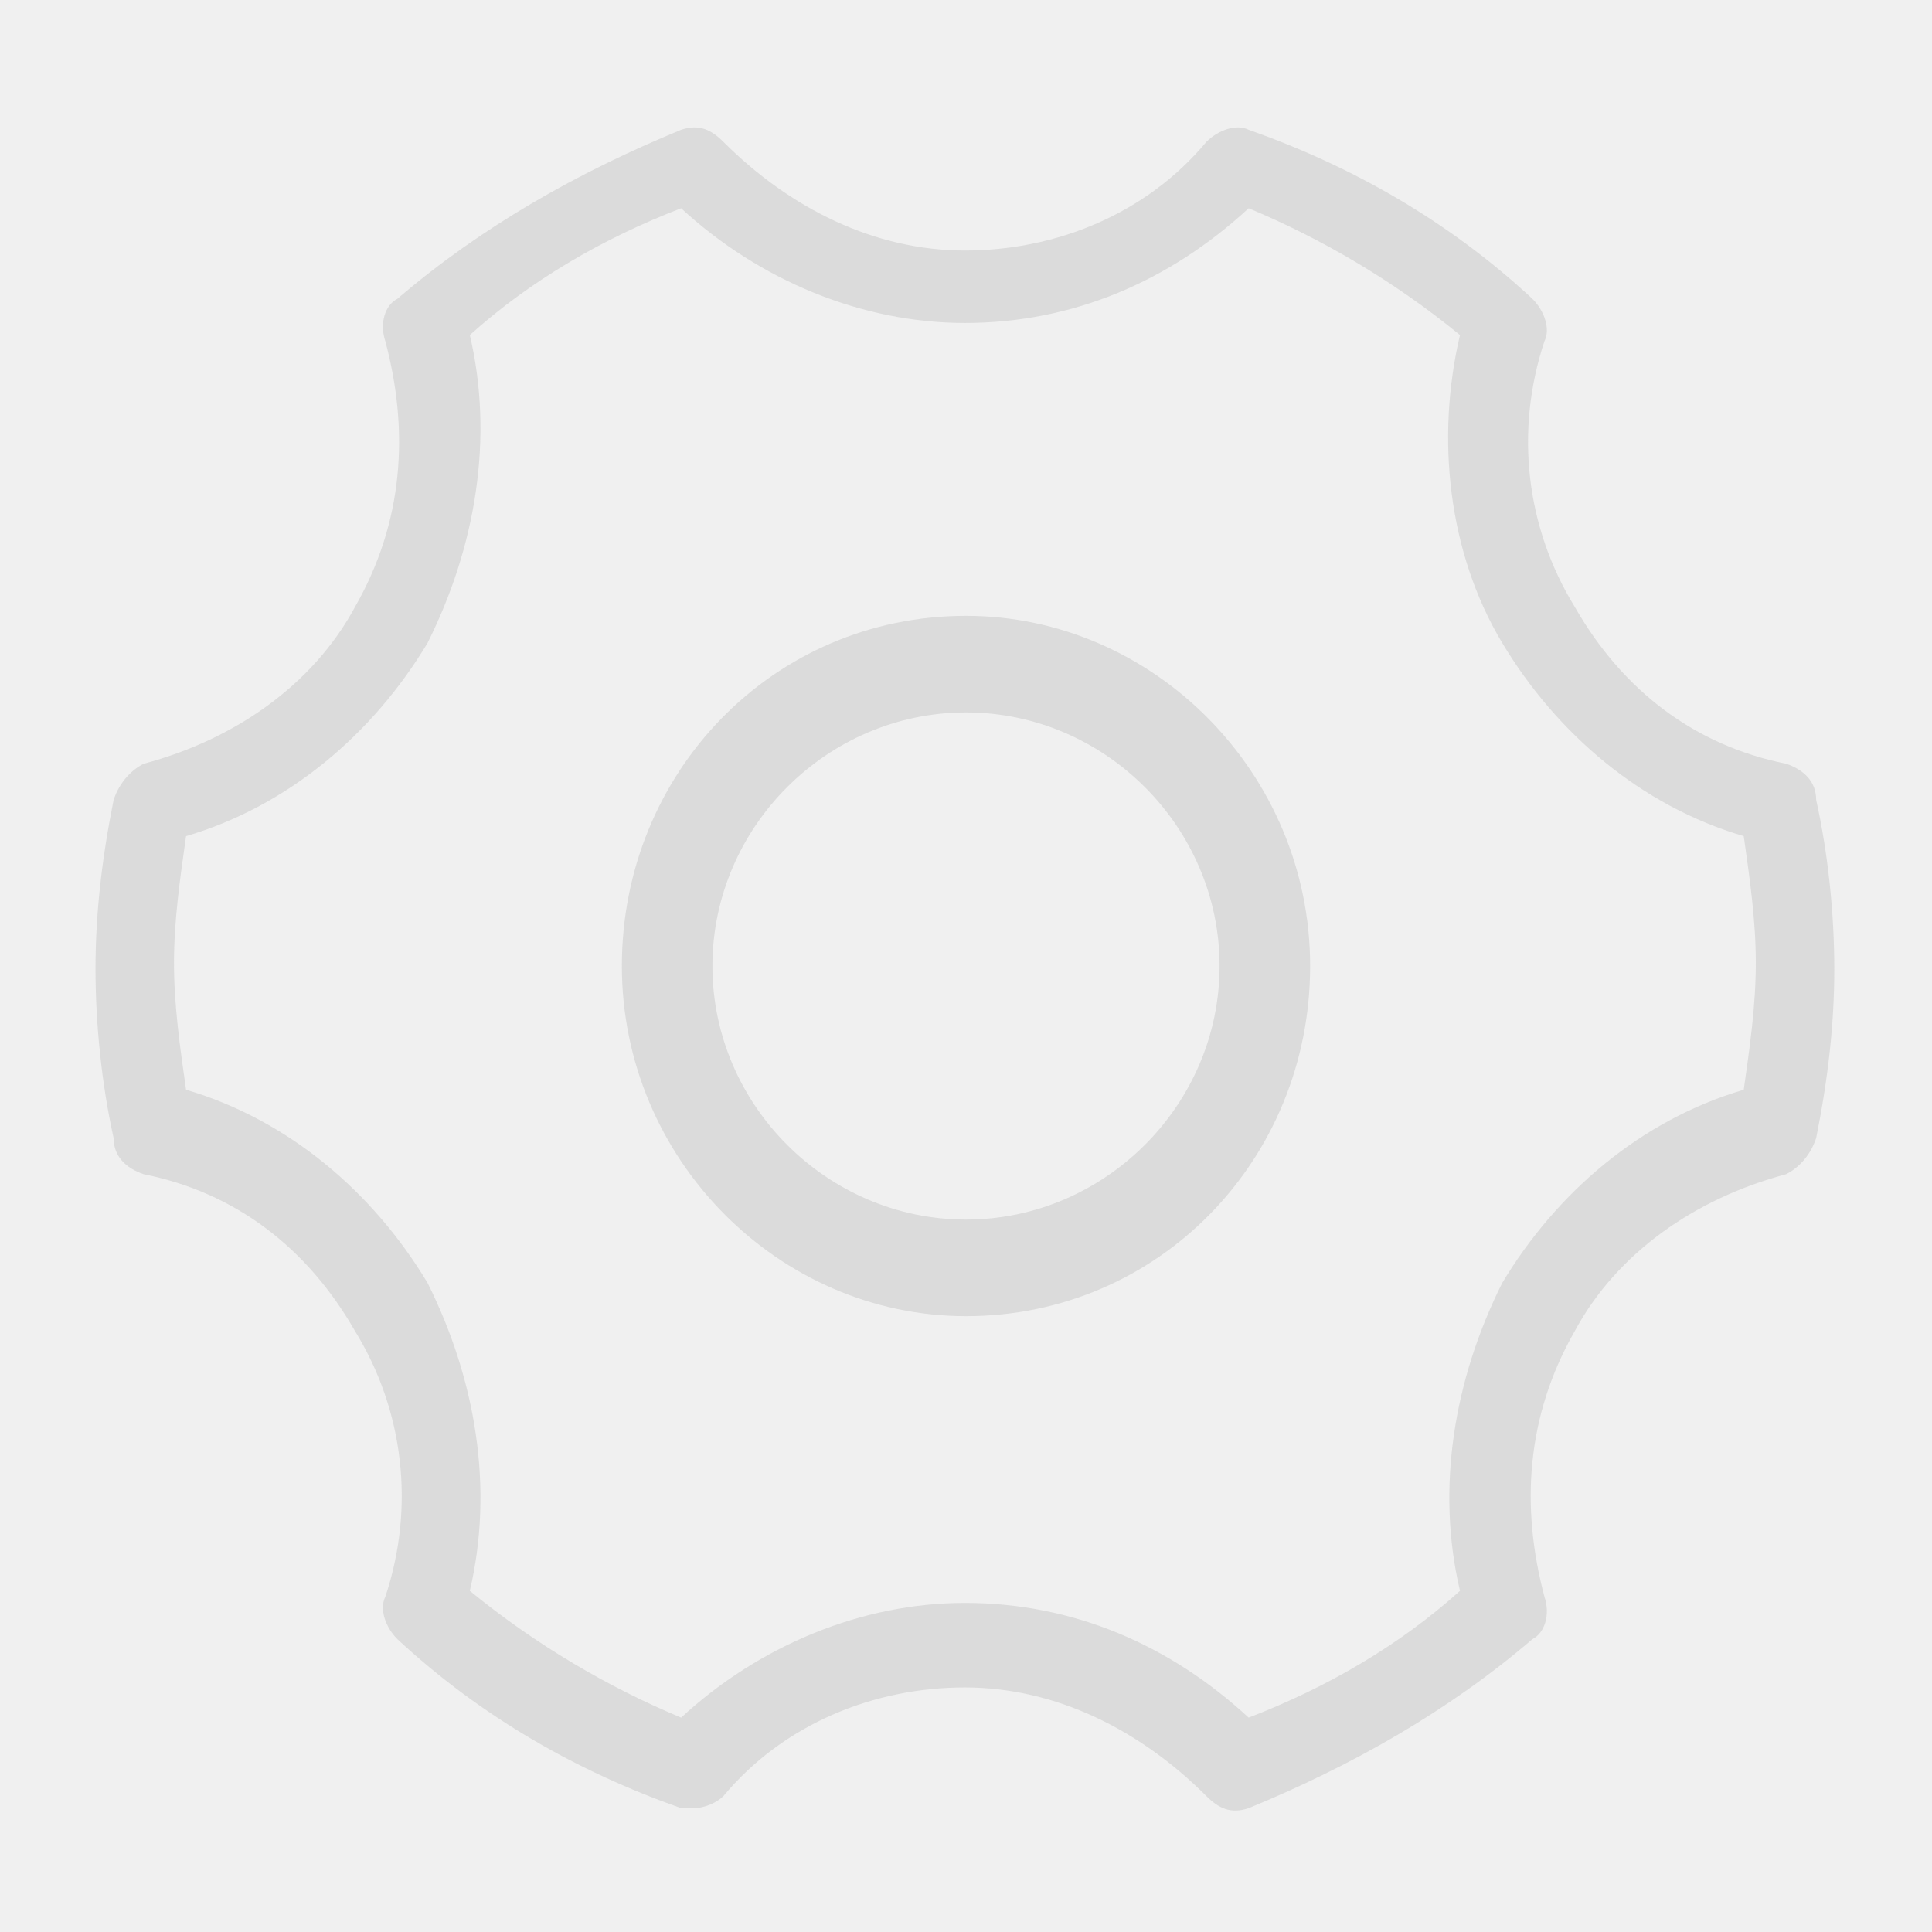
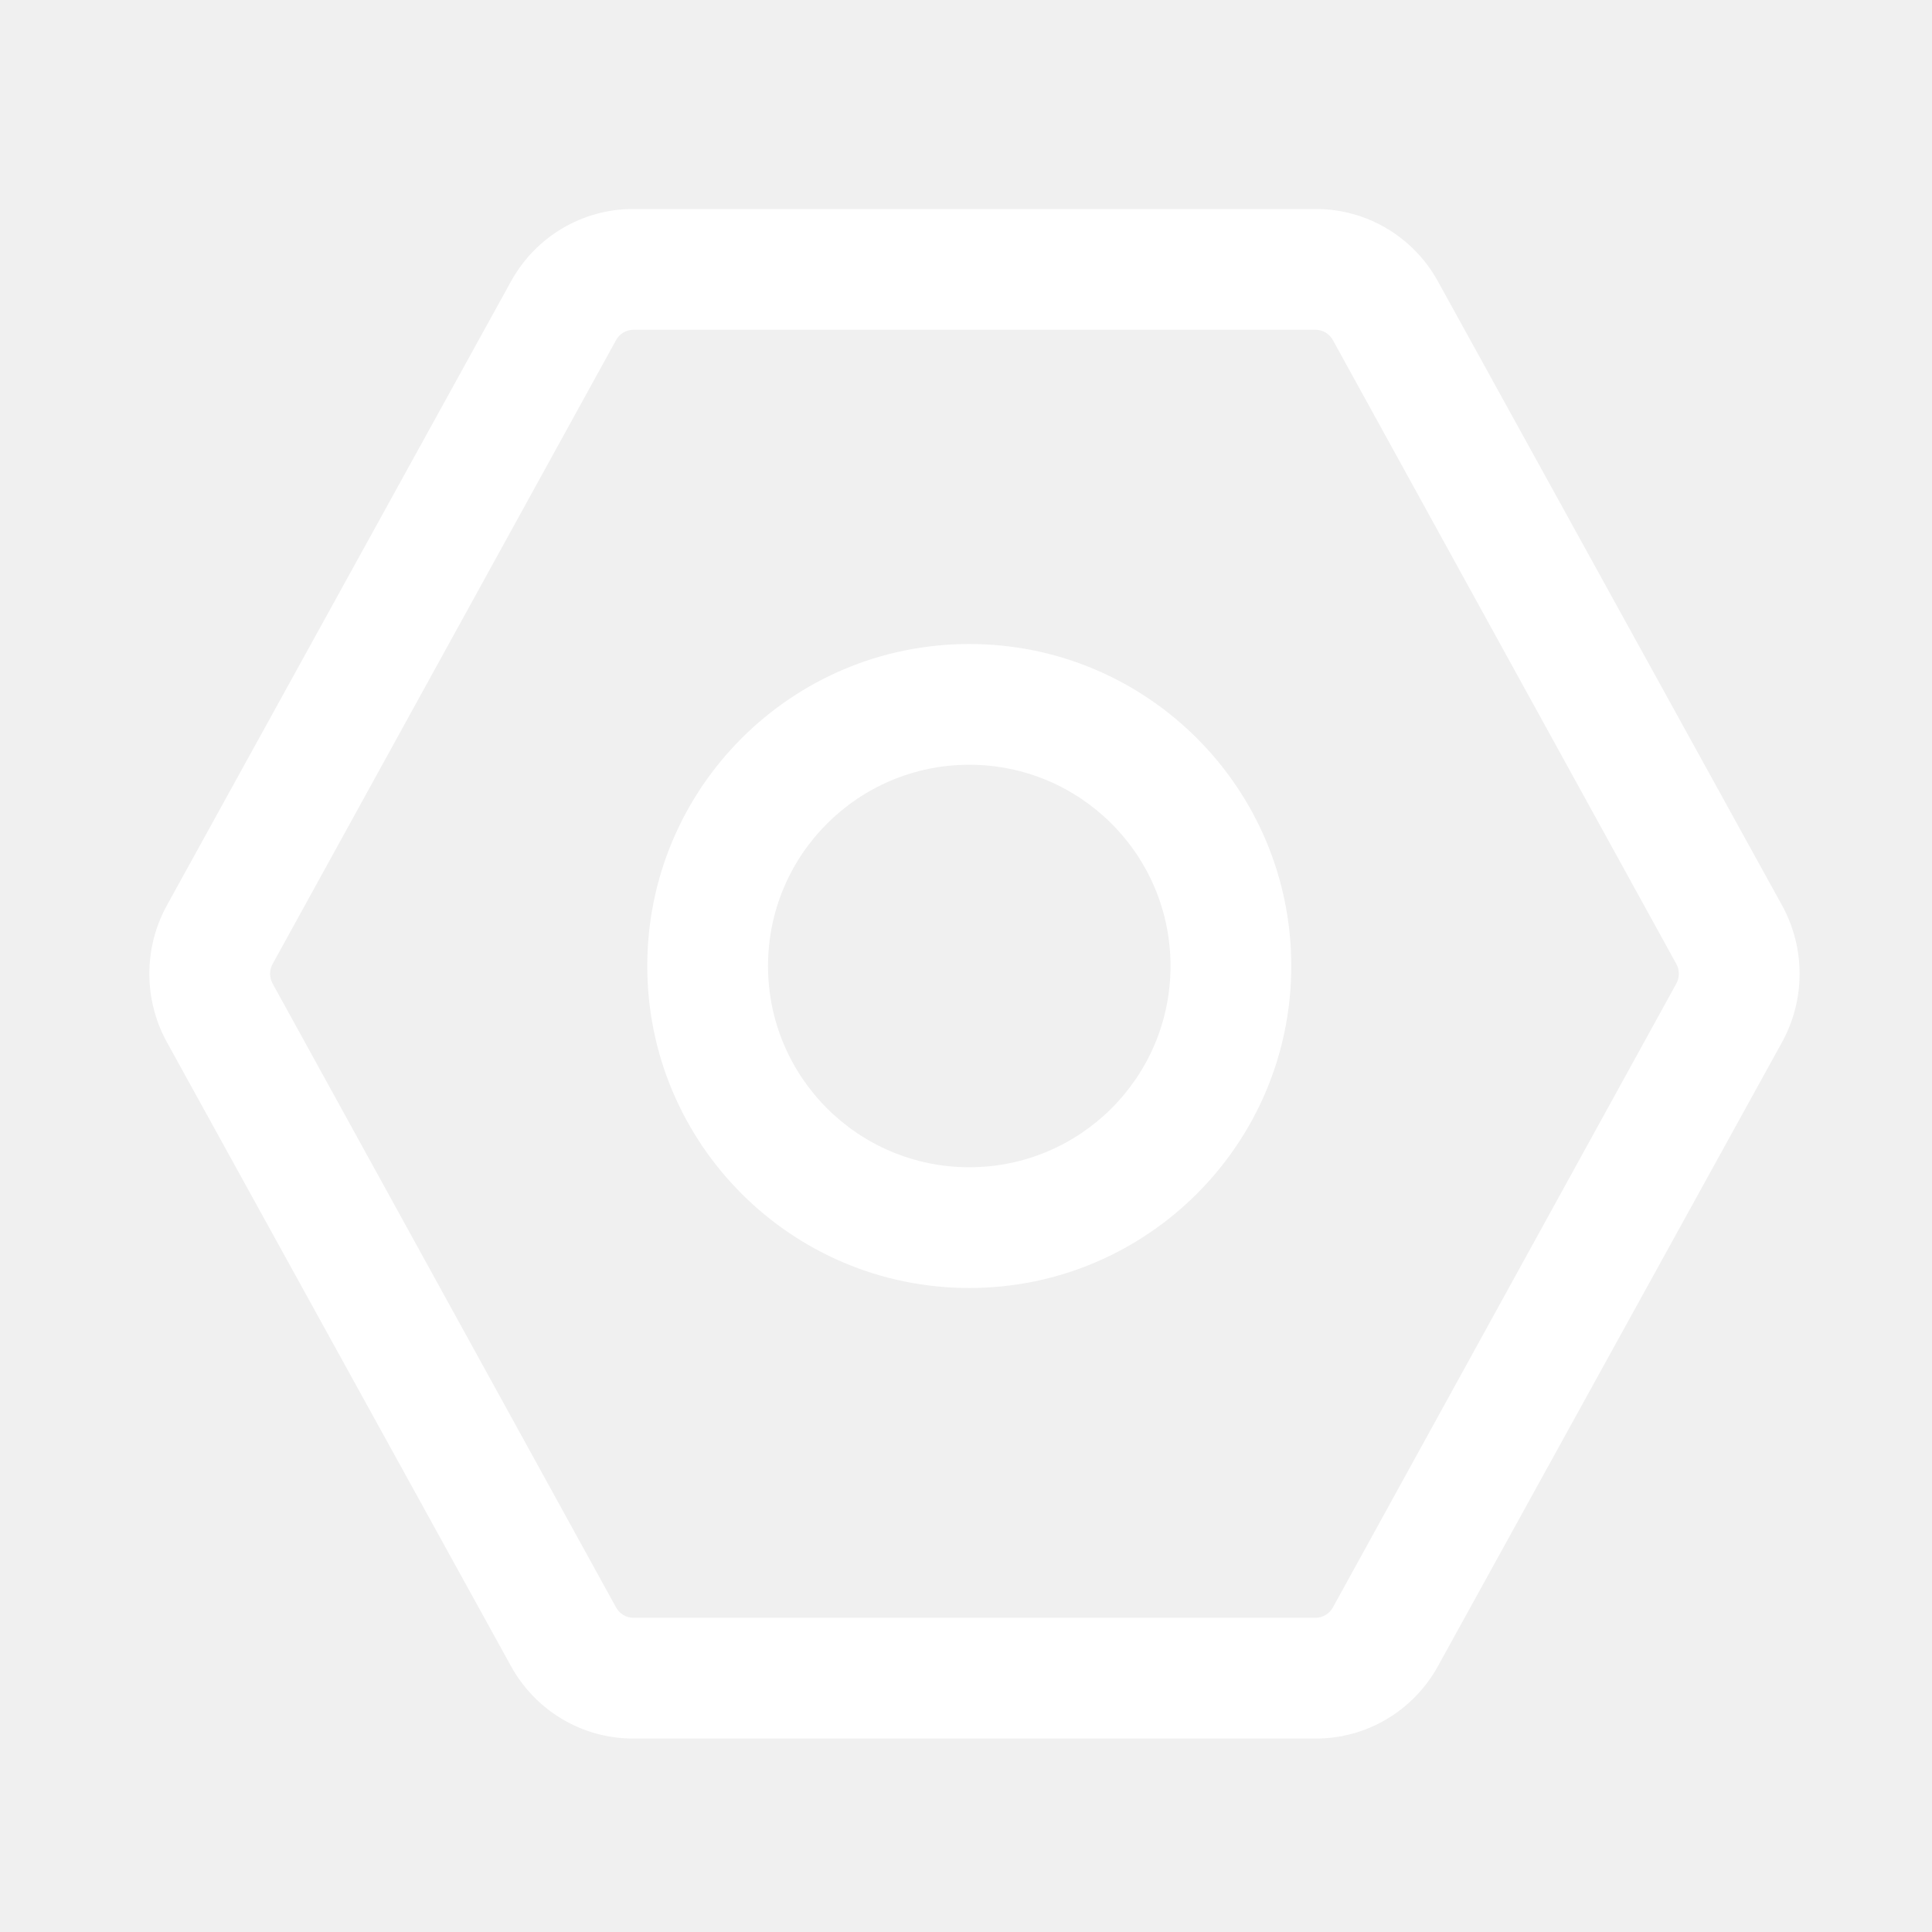
- <svg xmlns="http://www.w3.org/2000/svg" t="1562600525651" class="icon" viewBox="0 0 1024 1024" version="1.1" p-id="1233" width="200" height="200">
-   <defs>
-     <style type="text/css" />
-   </defs>
-   <path d="M512 697.6c102.4 0 182.4-83.2 182.4-185.6 0-102.4-83.2-185.6-182.4-185.6-102.4 0-182.4 83.2-182.4 185.6C329.6 614.4 412.8 697.6 512 697.6L512 697.6zM512 646.4c-73.6 0-134.4-60.8-134.4-134.4 0-73.6 60.8-134.4 134.4-134.4 73.6 0 134.4 60.8 134.4 134.4C646.4 585.6 585.6 646.4 512 646.4L512 646.4z" p-id="1234" fill="#dbdbdb" />
-   <path d="M249.015 843.179c35.2 28.8 73.6 51.2 112 67.2 41.6-38.4 96-60.8 150.4-60.8 57.6 0 108.8 22.4 150.4 60.8 41.6-16 80-38.4 112-67.2-12.8-54.4-3.2-112 22.4-163.2 28.8-48 73.6-86.4 128-102.4 3.2-22.4 6.4-44.8 6.4-67.2 0-22.4-3.2-44.8-6.4-67.2-54.4-16-99.2-54.4-128-102.4-28.8-48-35.2-108.8-22.4-163.2-35.2-28.8-73.6-51.2-112-67.2-41.6 38.4-92.8 60.8-150.4 60.8-54.4 0-108.8-22.4-150.4-60.8-41.6 16-80 38.4-112 67.2 12.8 54.4 3.2 112-22.4 163.2-28.8 48-73.6 86.4-128 102.4-3.2 22.4-6.4 44.8-6.4 67.2 0 22.4 3.2 44.8 6.4 67.2 54.4 16 99.2 54.4 128 102.4C252.215 731.179 261.815 788.779 249.015 843.179M361.015 958.379c-54.4-19.2-105.6-48-150.4-89.6-6.4-6.4-9.6-16-6.4-22.4 16-48 9.6-99.2-16-140.8-25.6-44.8-64-73.6-112-83.2-9.6-3.2-16-9.6-16-19.2-6.4-28.8-9.6-60.8-9.6-89.6 0-28.8 3.2-57.6 9.6-89.6 3.2-9.6 9.6-16 16-19.2 48-12.8 89.6-41.6 112-83.2 25.6-44.8 28.8-92.8 16-140.8-3.2-9.6 0-19.2 6.4-22.4 44.8-38.4 96-67.2 150.4-89.6 9.6-3.2 16 0 22.4 6.4 35.2 35.2 80 57.6 128 57.6 48 0 96-19.2 128-57.6 6.4-6.4 16-9.6 22.4-6.4 54.4 19.2 105.6 48 150.4 89.6 6.4 6.4 9.6 16 6.4 22.4-16 48-9.6 99.2 16 140.8 25.6 44.8 64 73.6 112 83.2 9.6 3.2 16 9.6 16 19.2 6.4 28.8 9.6 60.8 9.6 89.6 0 28.8-3.2 57.6-9.6 89.6-3.2 9.6-9.6 16-16 19.2-48 12.8-89.6 41.6-112 83.2-25.6 44.8-28.8 92.8-16 140.8 3.2 9.6 0 19.2-6.4 22.4-44.8 38.4-96 67.2-150.4 89.6-9.6 3.2-16 0-22.4-6.4-35.2-35.2-80-57.6-128-57.6-48 0-96 19.2-128 57.6-3.2 3.2-9.6 6.4-16 6.4C364.215 958.379 361.015 958.379 361.015 958.379z" p-id="1235" fill="#dbdbdb" />
+ <svg xmlns="http://www.w3.org/2000/svg" t="1571062672542" class="icon" viewBox="0 0 1024 1024" version="1.1" p-id="2363" width="128" height="128">
+   <path d="M944.48 552.461L762.126 883.128c-13.048 23.66-37.755 38.326-64.564 38.326h-362.14c-26.808 0-51.515-14.667-64.563-38.326L88.502 552.46c-12.459-22.592-12.459-50.089 0-72.68l182.356-330.668c13.048-23.66 37.755-38.326 64.564-38.326h362.14c26.808 0 51.515 14.667 64.563 38.326L944.48 479.78c12.459 22.592 12.459 50.089 0 72.681z m-55.988-31.149a10.779 10.779 0 0 0 0-10.383L706.454 180.262c-1.861-3.38-5.384-5.475-9.208-5.475h-361.51c-3.823 0-7.346 2.095-9.207 5.475L144.491 510.93a10.779 10.779 0 0 0 0 10.383l182.038 330.667c1.861 3.38 5.384 5.475 9.208 5.475h361.51c3.823 0 7.346-2.095 9.207-5.475l182.038-330.667zM513.735 682.667c-94.257 0-170.667-76.41-170.667-170.667s76.41-170.667 170.667-170.667S684.402 417.743 684.402 512s-76.41 170.667-170.667 170.667z m0-64c58.91 0 106.667-47.757 106.667-106.667 0-58.91-47.757-106.667-106.667-106.667-58.91 0-106.667 47.757-106.667 106.667 0 58.91 47.757 106.667 106.667 106.667z" fill="#ffffff" p-id="2364" />
</svg>
